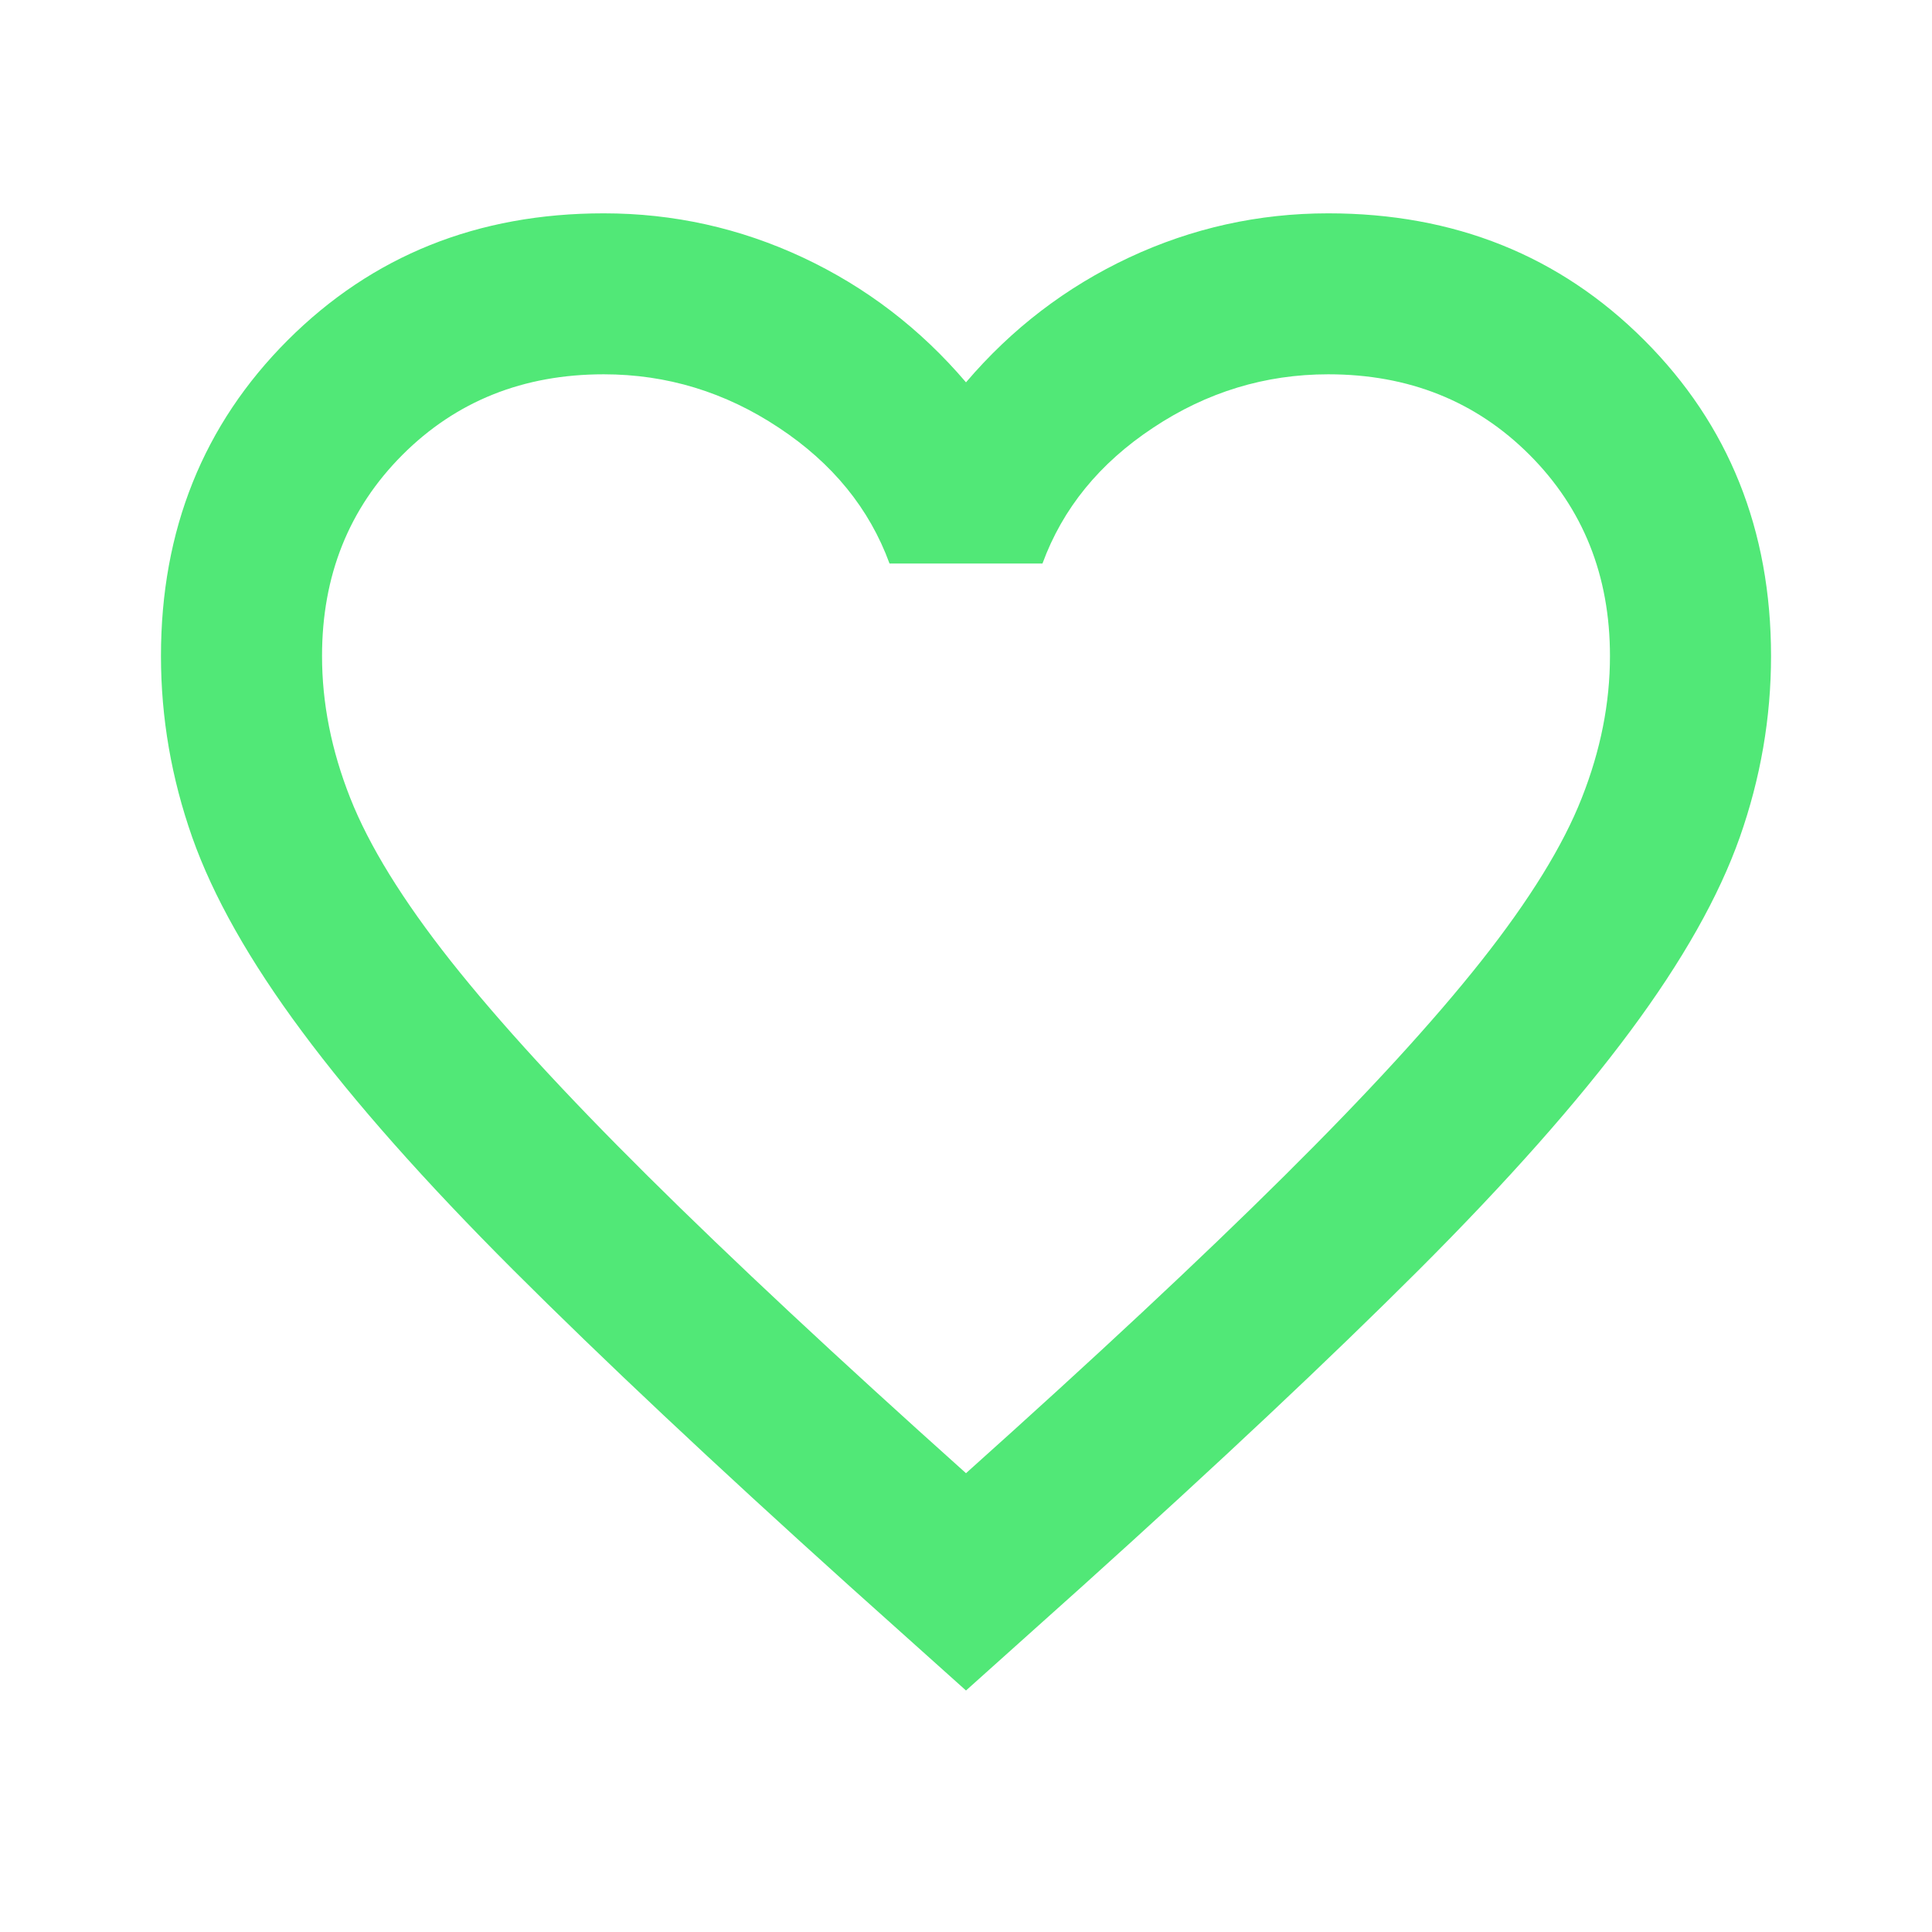
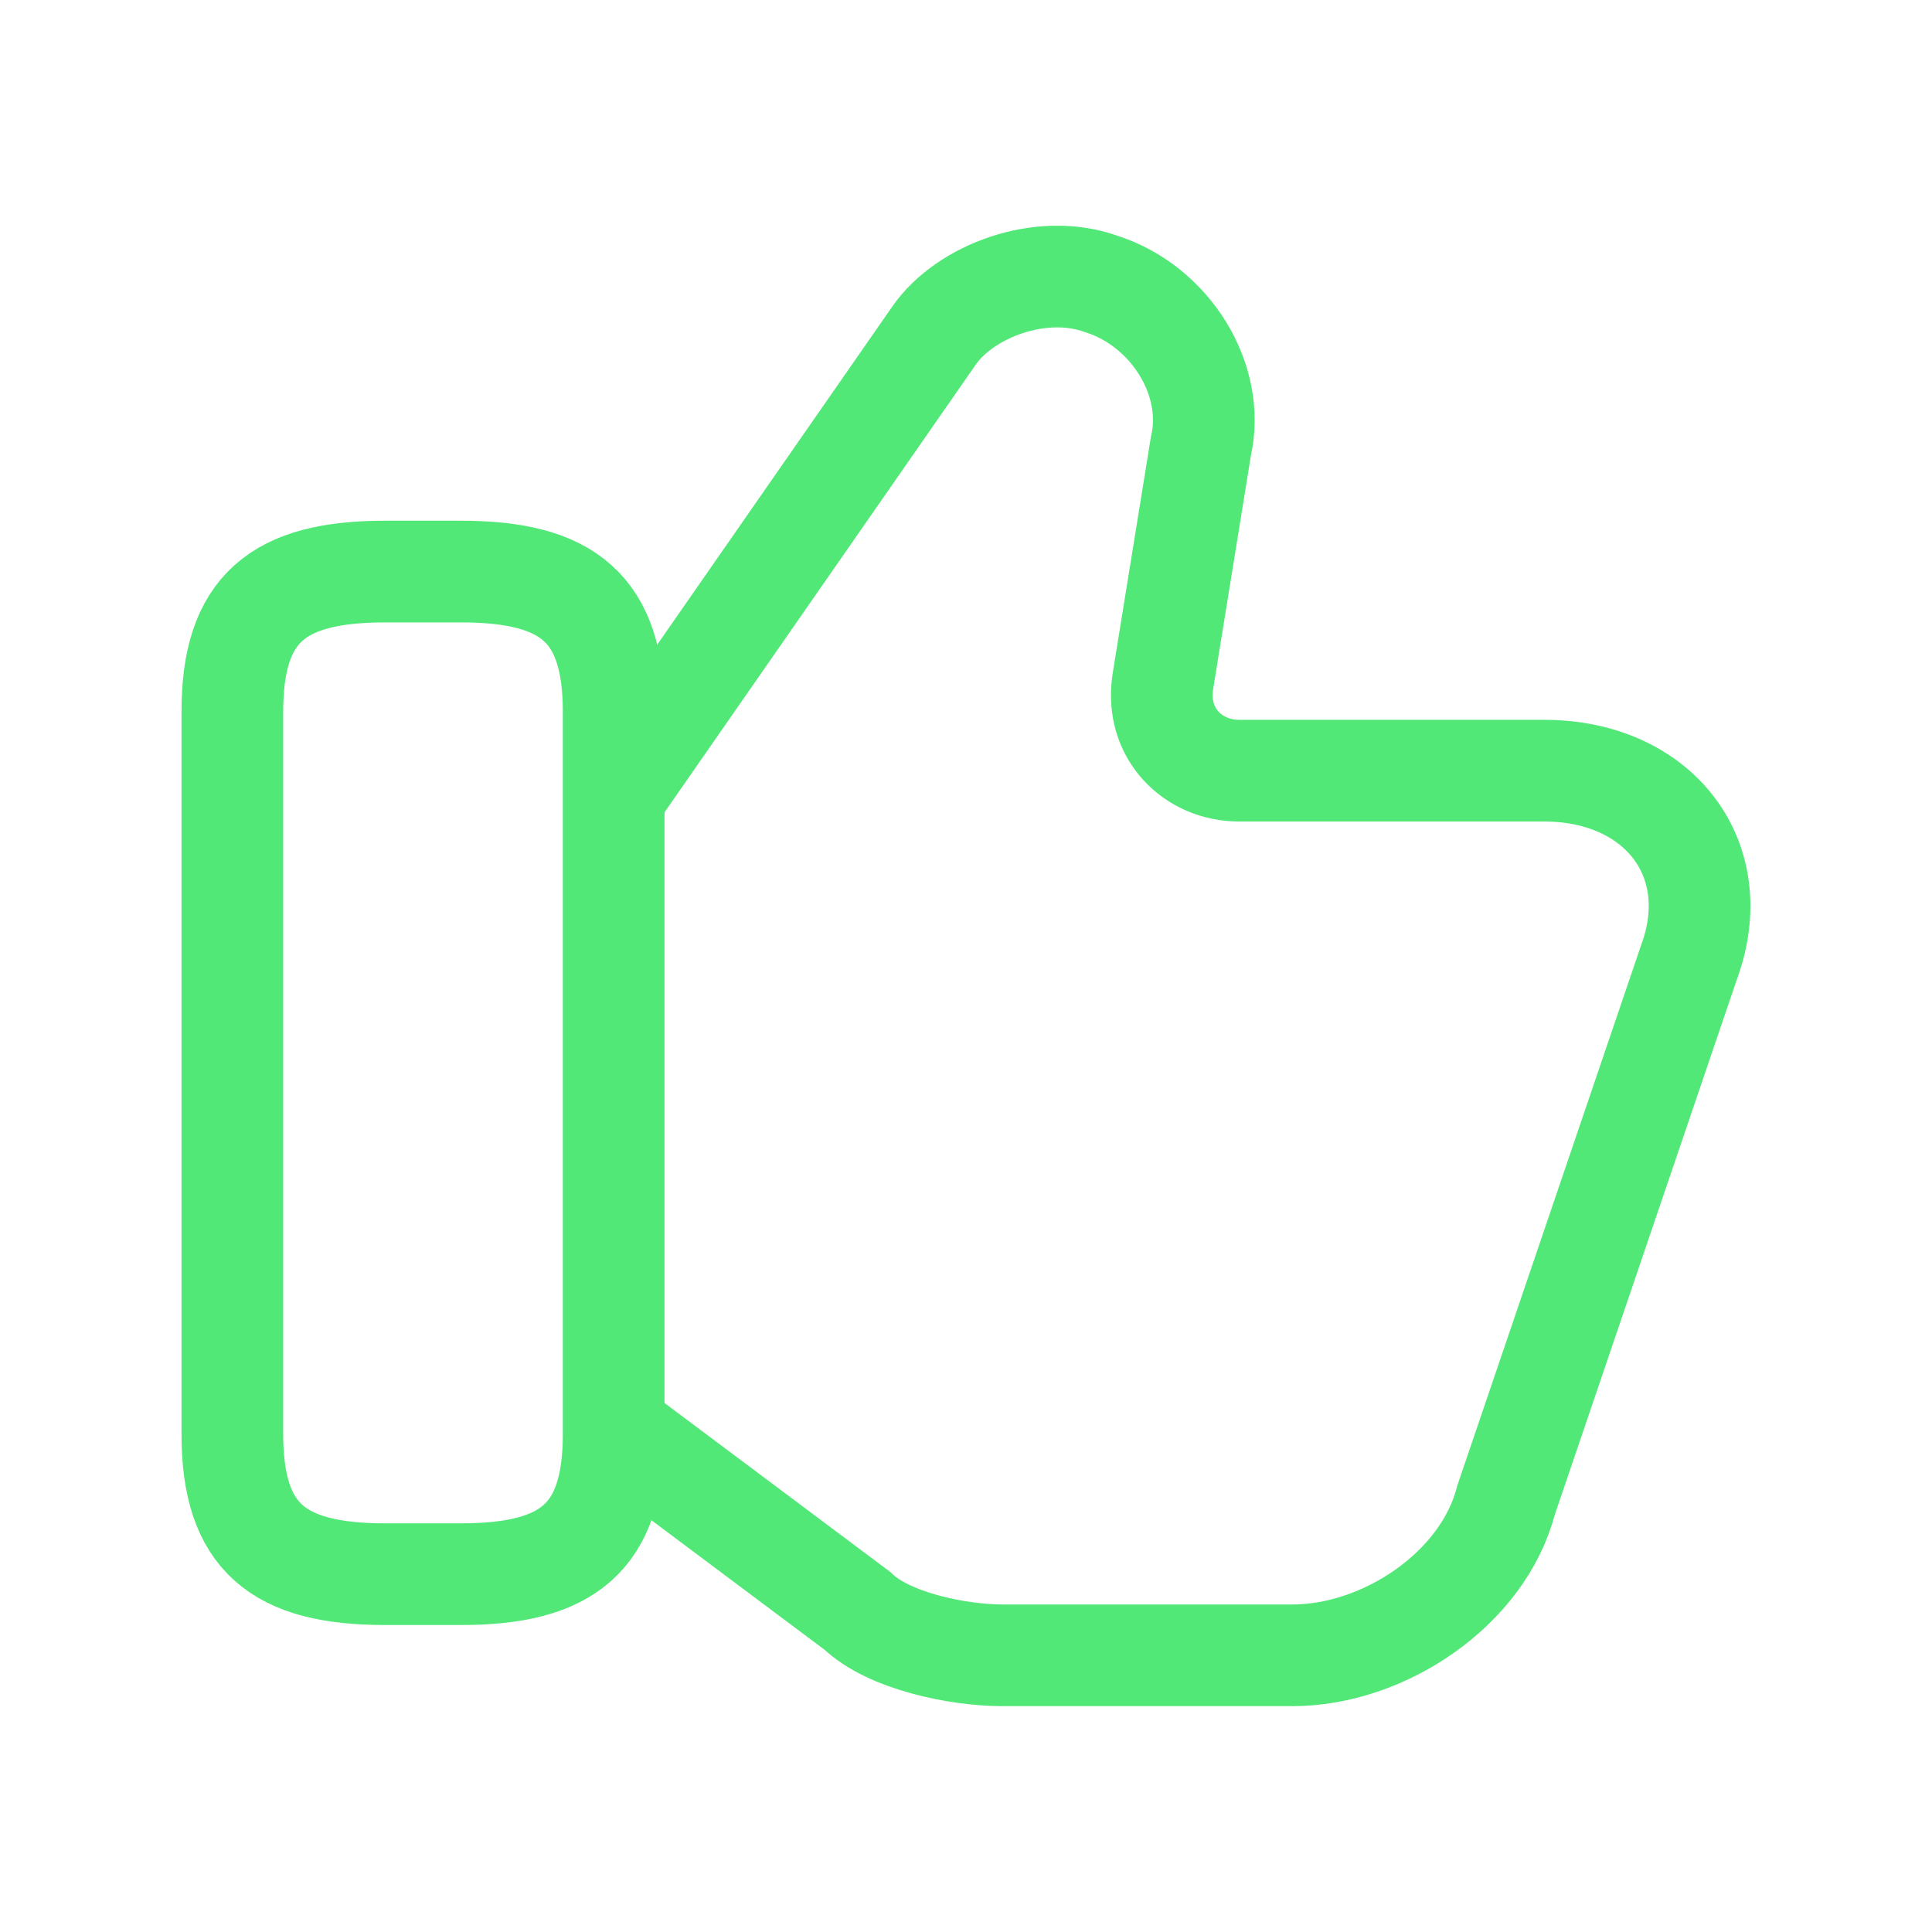
<svg xmlns="http://www.w3.org/2000/svg" width="19" height="19" viewBox="0 0 19 19" fill="none">
-   <mask id="mask0_950_4757" style="mask-type:alpha" maskUnits="userSpaceOnUse" x="0" y="0" width="19" height="19">
-     <rect width="19" height="19" fill="#51E877" />
-   </mask>
-   <g mask="url(#mask0_950_4757)">
-     <path d="M9.5 16.625L8.352 15.596C7.019 14.395 5.918 13.359 5.047 12.489C4.176 11.618 3.483 10.836 2.969 10.143C2.454 9.45 2.095 8.814 1.89 8.233C1.686 7.653 1.583 7.059 1.583 6.452C1.583 5.212 1.999 4.176 2.83 3.345C3.662 2.514 4.697 2.098 5.938 2.098C6.624 2.098 7.277 2.243 7.897 2.533C8.517 2.824 9.051 3.233 9.5 3.76C9.949 3.233 10.483 2.824 11.103 2.533C11.723 2.243 12.376 2.098 13.062 2.098C14.303 2.098 15.339 2.514 16.17 3.345C17.001 4.176 17.417 5.212 17.417 6.452C17.417 7.059 17.314 7.653 17.11 8.233C16.905 8.814 16.546 9.45 16.031 10.143C15.517 10.836 14.824 11.618 13.953 12.489C13.082 13.359 11.981 14.395 10.648 15.596L9.5 16.625ZM9.5 14.488C10.767 13.353 11.809 12.38 12.627 11.568C13.445 10.757 14.092 10.051 14.567 9.451C15.042 8.85 15.372 8.316 15.556 7.847C15.741 7.379 15.833 6.914 15.833 6.452C15.833 5.66 15.569 5.001 15.042 4.473C14.514 3.945 13.854 3.681 13.062 3.681C12.442 3.681 11.868 3.856 11.341 4.206C10.813 4.555 10.45 5.001 10.252 5.542H8.748C8.55 5.001 8.187 4.555 7.659 4.206C7.132 3.856 6.558 3.681 5.938 3.681C5.146 3.681 4.486 3.945 3.958 4.473C3.431 5.001 3.167 5.66 3.167 6.452C3.167 6.914 3.259 7.379 3.444 7.847C3.629 8.316 3.958 8.85 4.433 9.451C4.908 10.051 5.555 10.757 6.373 11.568C7.191 12.38 8.233 13.353 9.5 14.488Z" fill="#51E877" />
-   </g>
+   <path d="M6.11 14.104L8.435 15.844C8.735 16.134 9.41 16.279 9.86 16.279H12.71C13.61 16.279 14.585 15.626 14.81 14.756L16.61 9.464C16.985 8.449 16.31 7.579 15.185 7.579H12.185C11.735 7.579 11.36 7.216 11.435 6.709L11.81 4.389C11.96 3.736 11.51 3.011 10.835 2.794C10.235 2.576 9.485 2.866 9.185 3.301L6.11 7.724" stroke="#51E877" stroke-miterlimit="10" />
+   <path d="M2.285 14.104V6.999C2.285 5.984 2.735 5.621 3.785 5.621H4.535C5.585 5.621 6.035 5.984 6.035 6.999V14.104C6.035 15.119 5.585 15.481 4.535 15.481H3.785C2.735 15.481 2.285 15.119 2.285 14.104Z" stroke="#51E877" stroke-linecap="round" stroke-linejoin="round" />
</svg>
